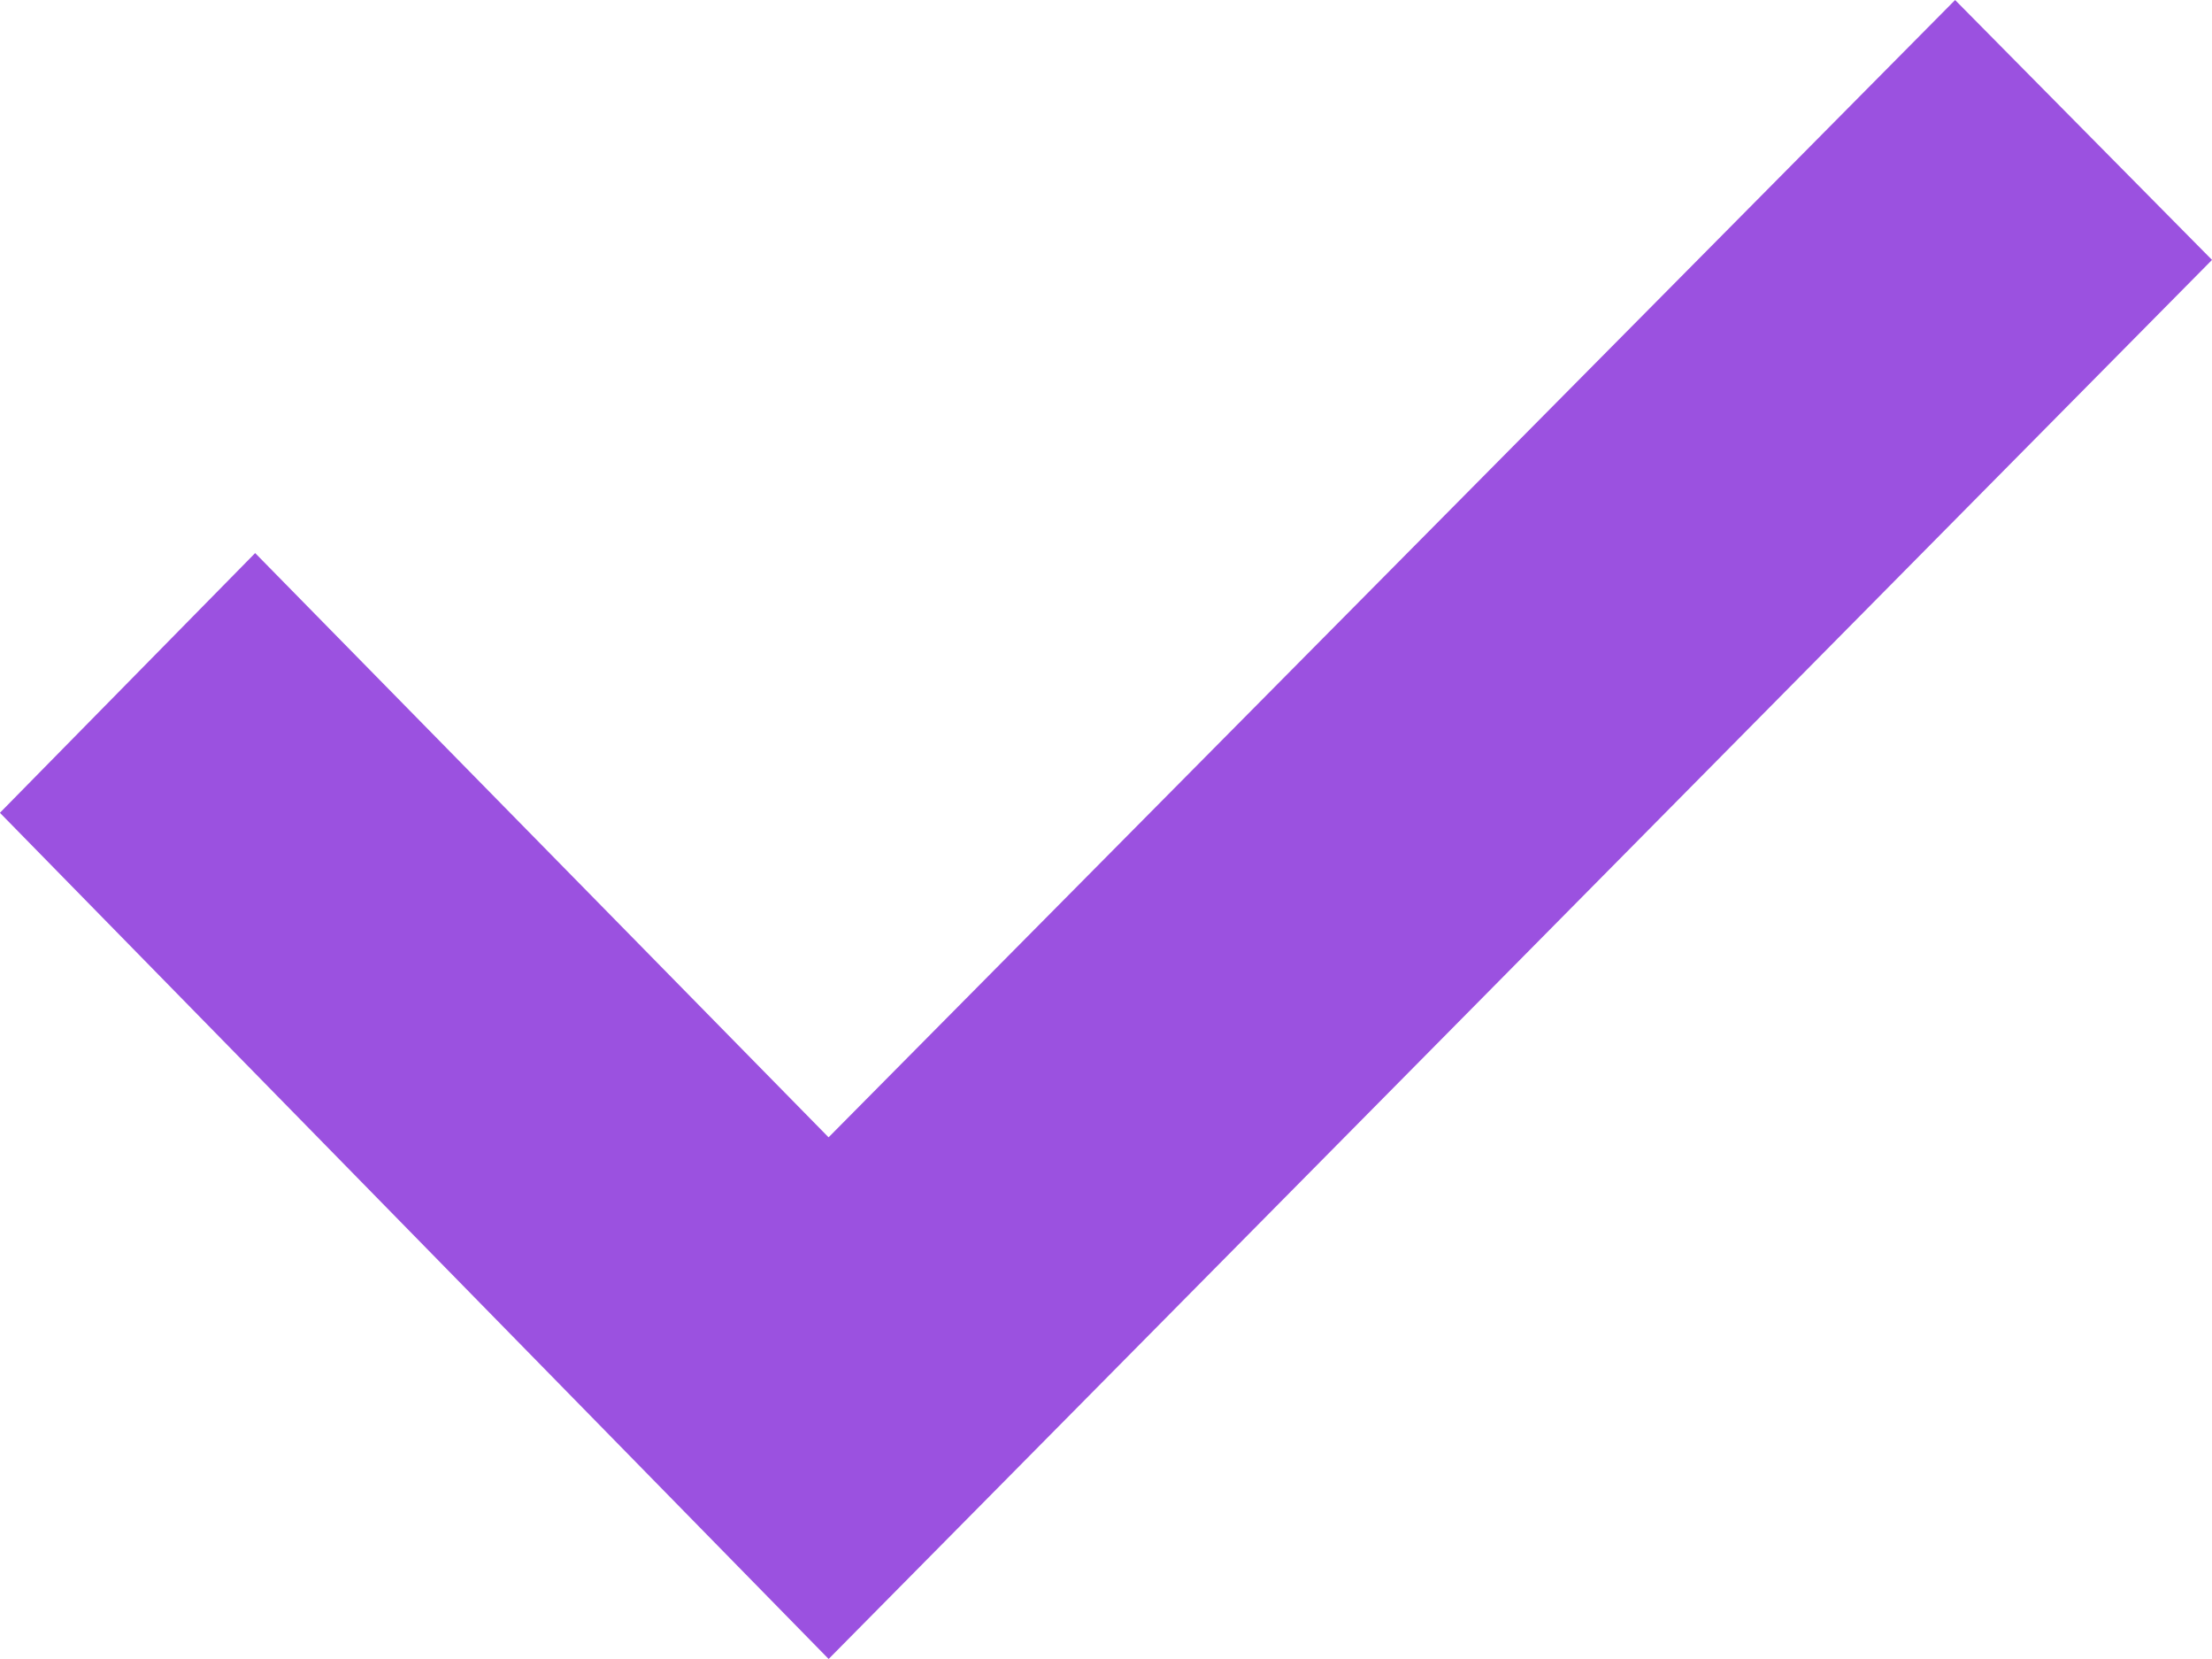
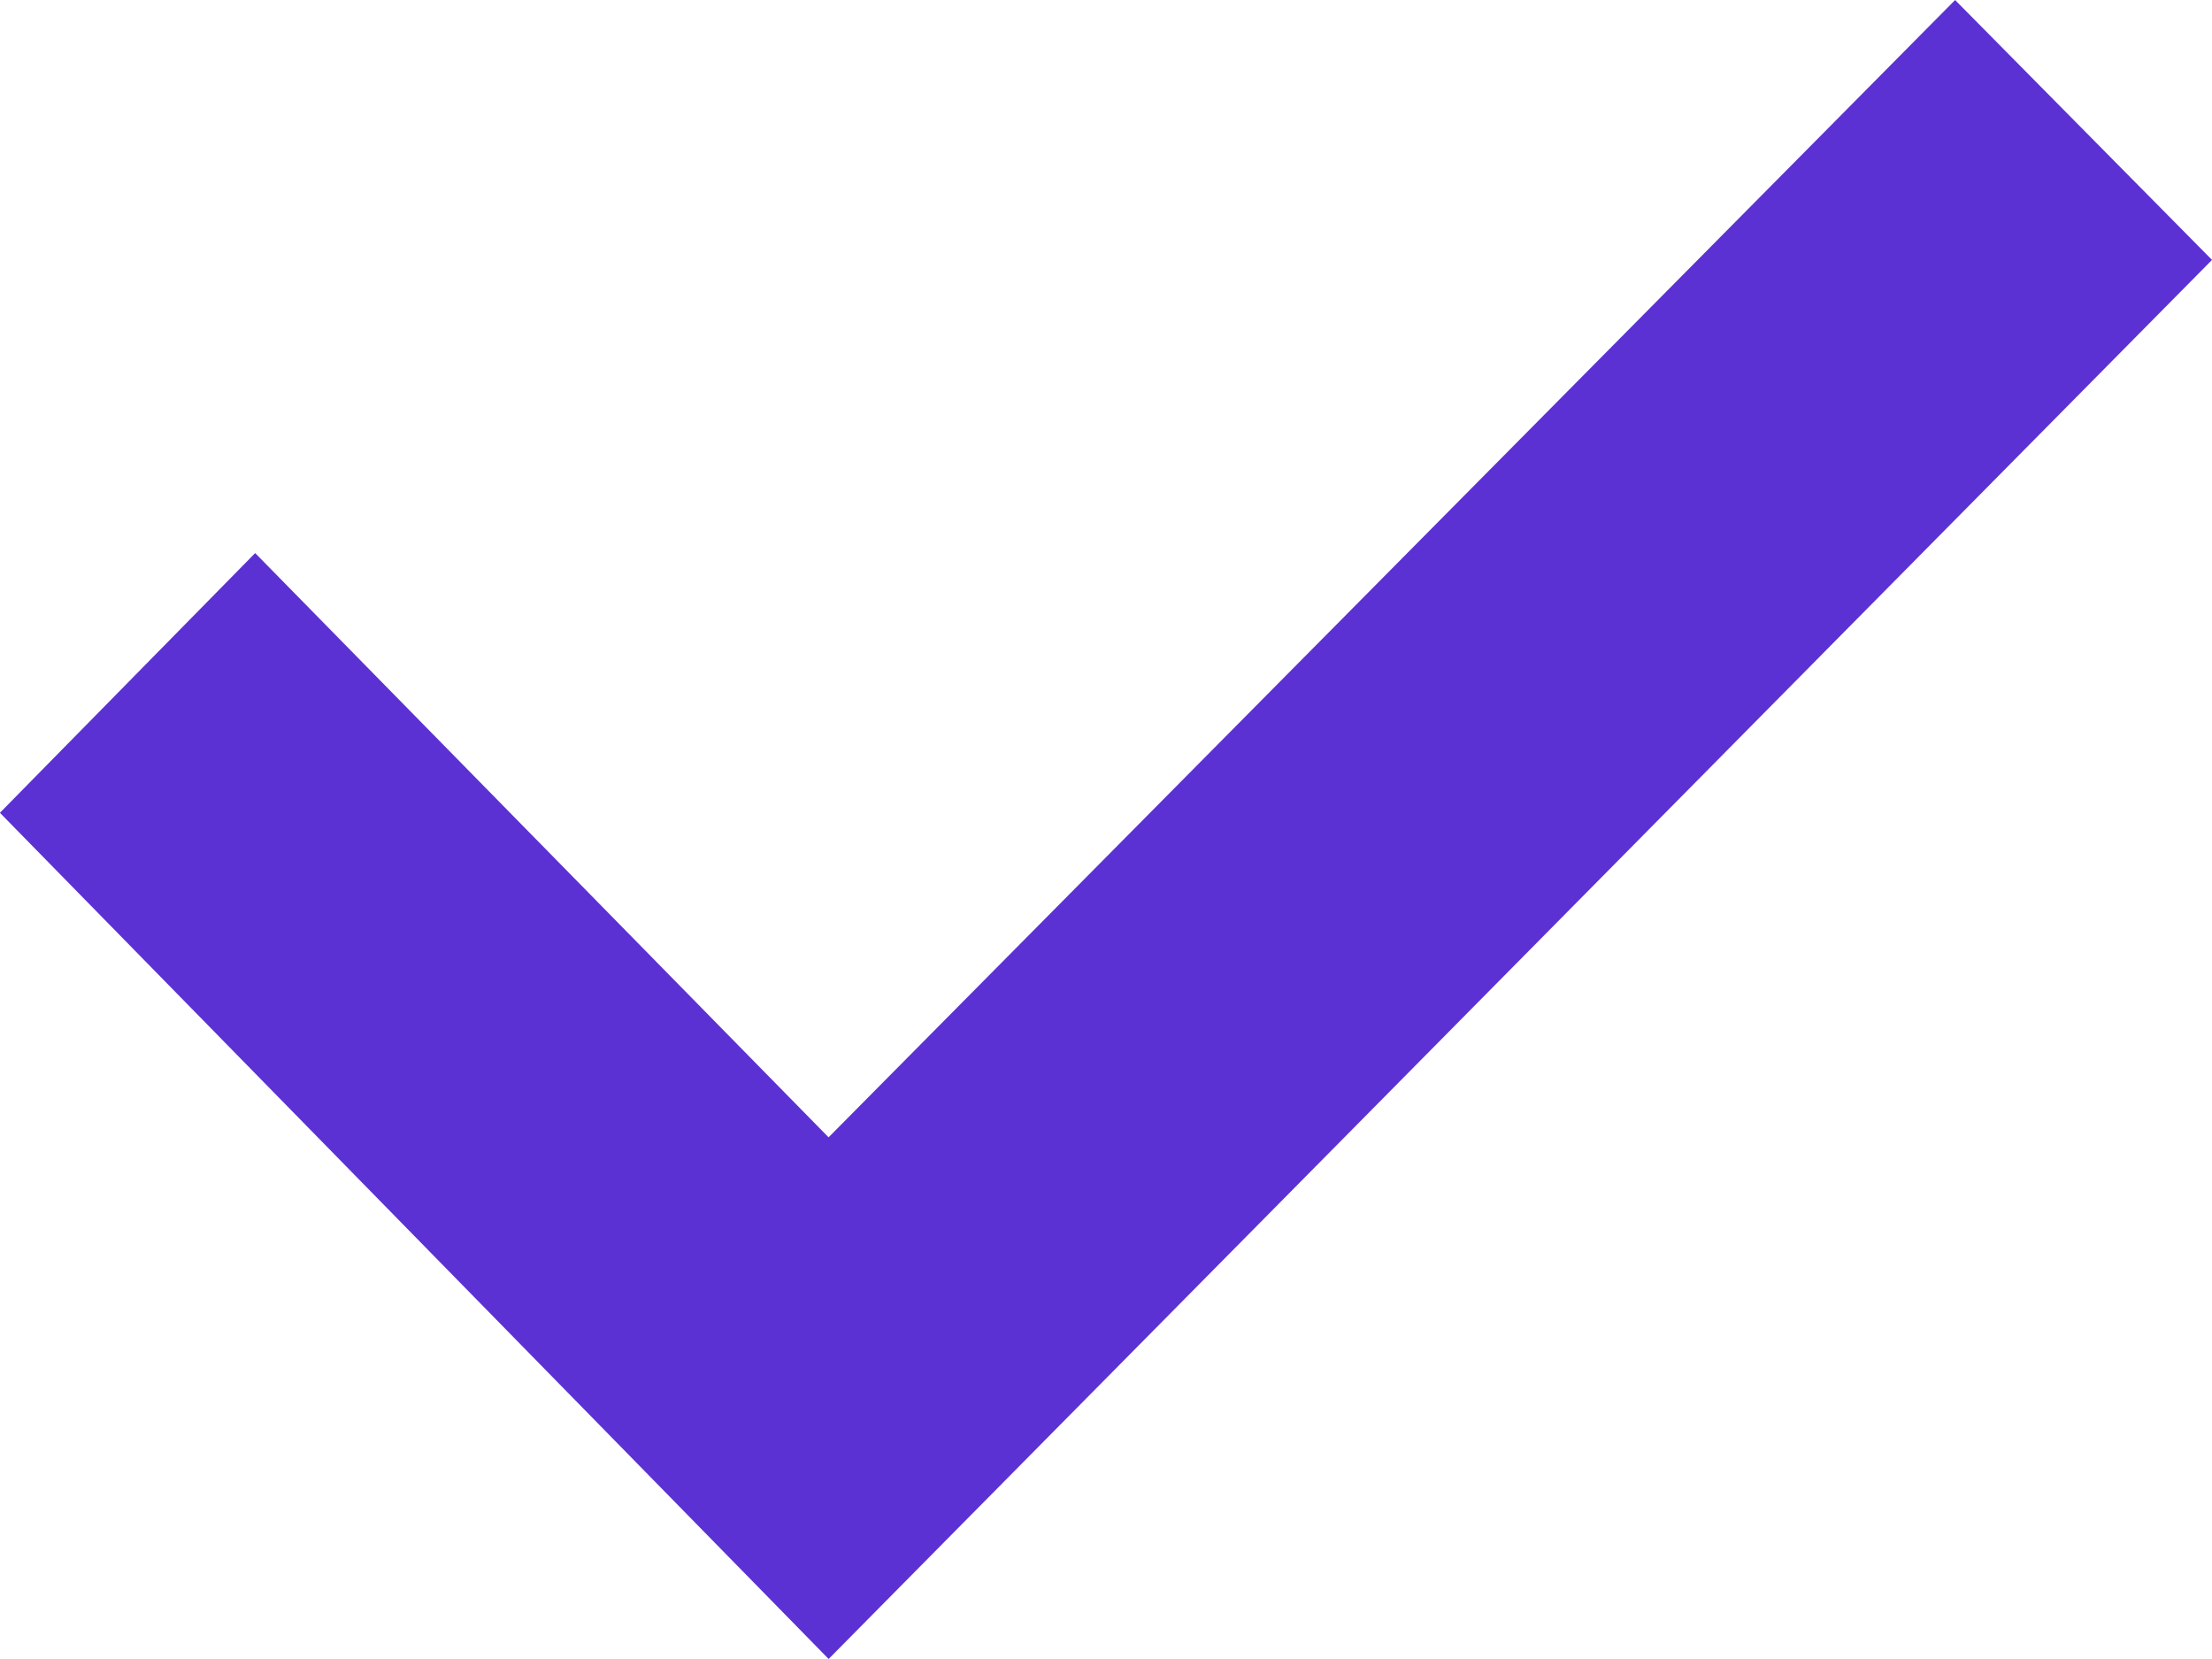
<svg xmlns="http://www.w3.org/2000/svg" width="12" height="9" viewBox="0 0 12 9" fill="none">
-   <path d="M1.384 3.714L4.138 6.52L4.493 6.882L4.85 6.522L10.606 0.711L11.297 1.41L4.497 8.287L0.7 4.41L1.384 3.714Z" fill="#9B51E0" stroke="#9B51E0" />
+   <path d="M1.384 3.714L4.138 6.52L4.493 6.882L4.85 6.522L10.606 0.711L11.297 1.41L4.497 8.287L0.7 4.41L1.384 3.714Z" fill="#5B31D4" stroke="#5B31D4" />
</svg>
